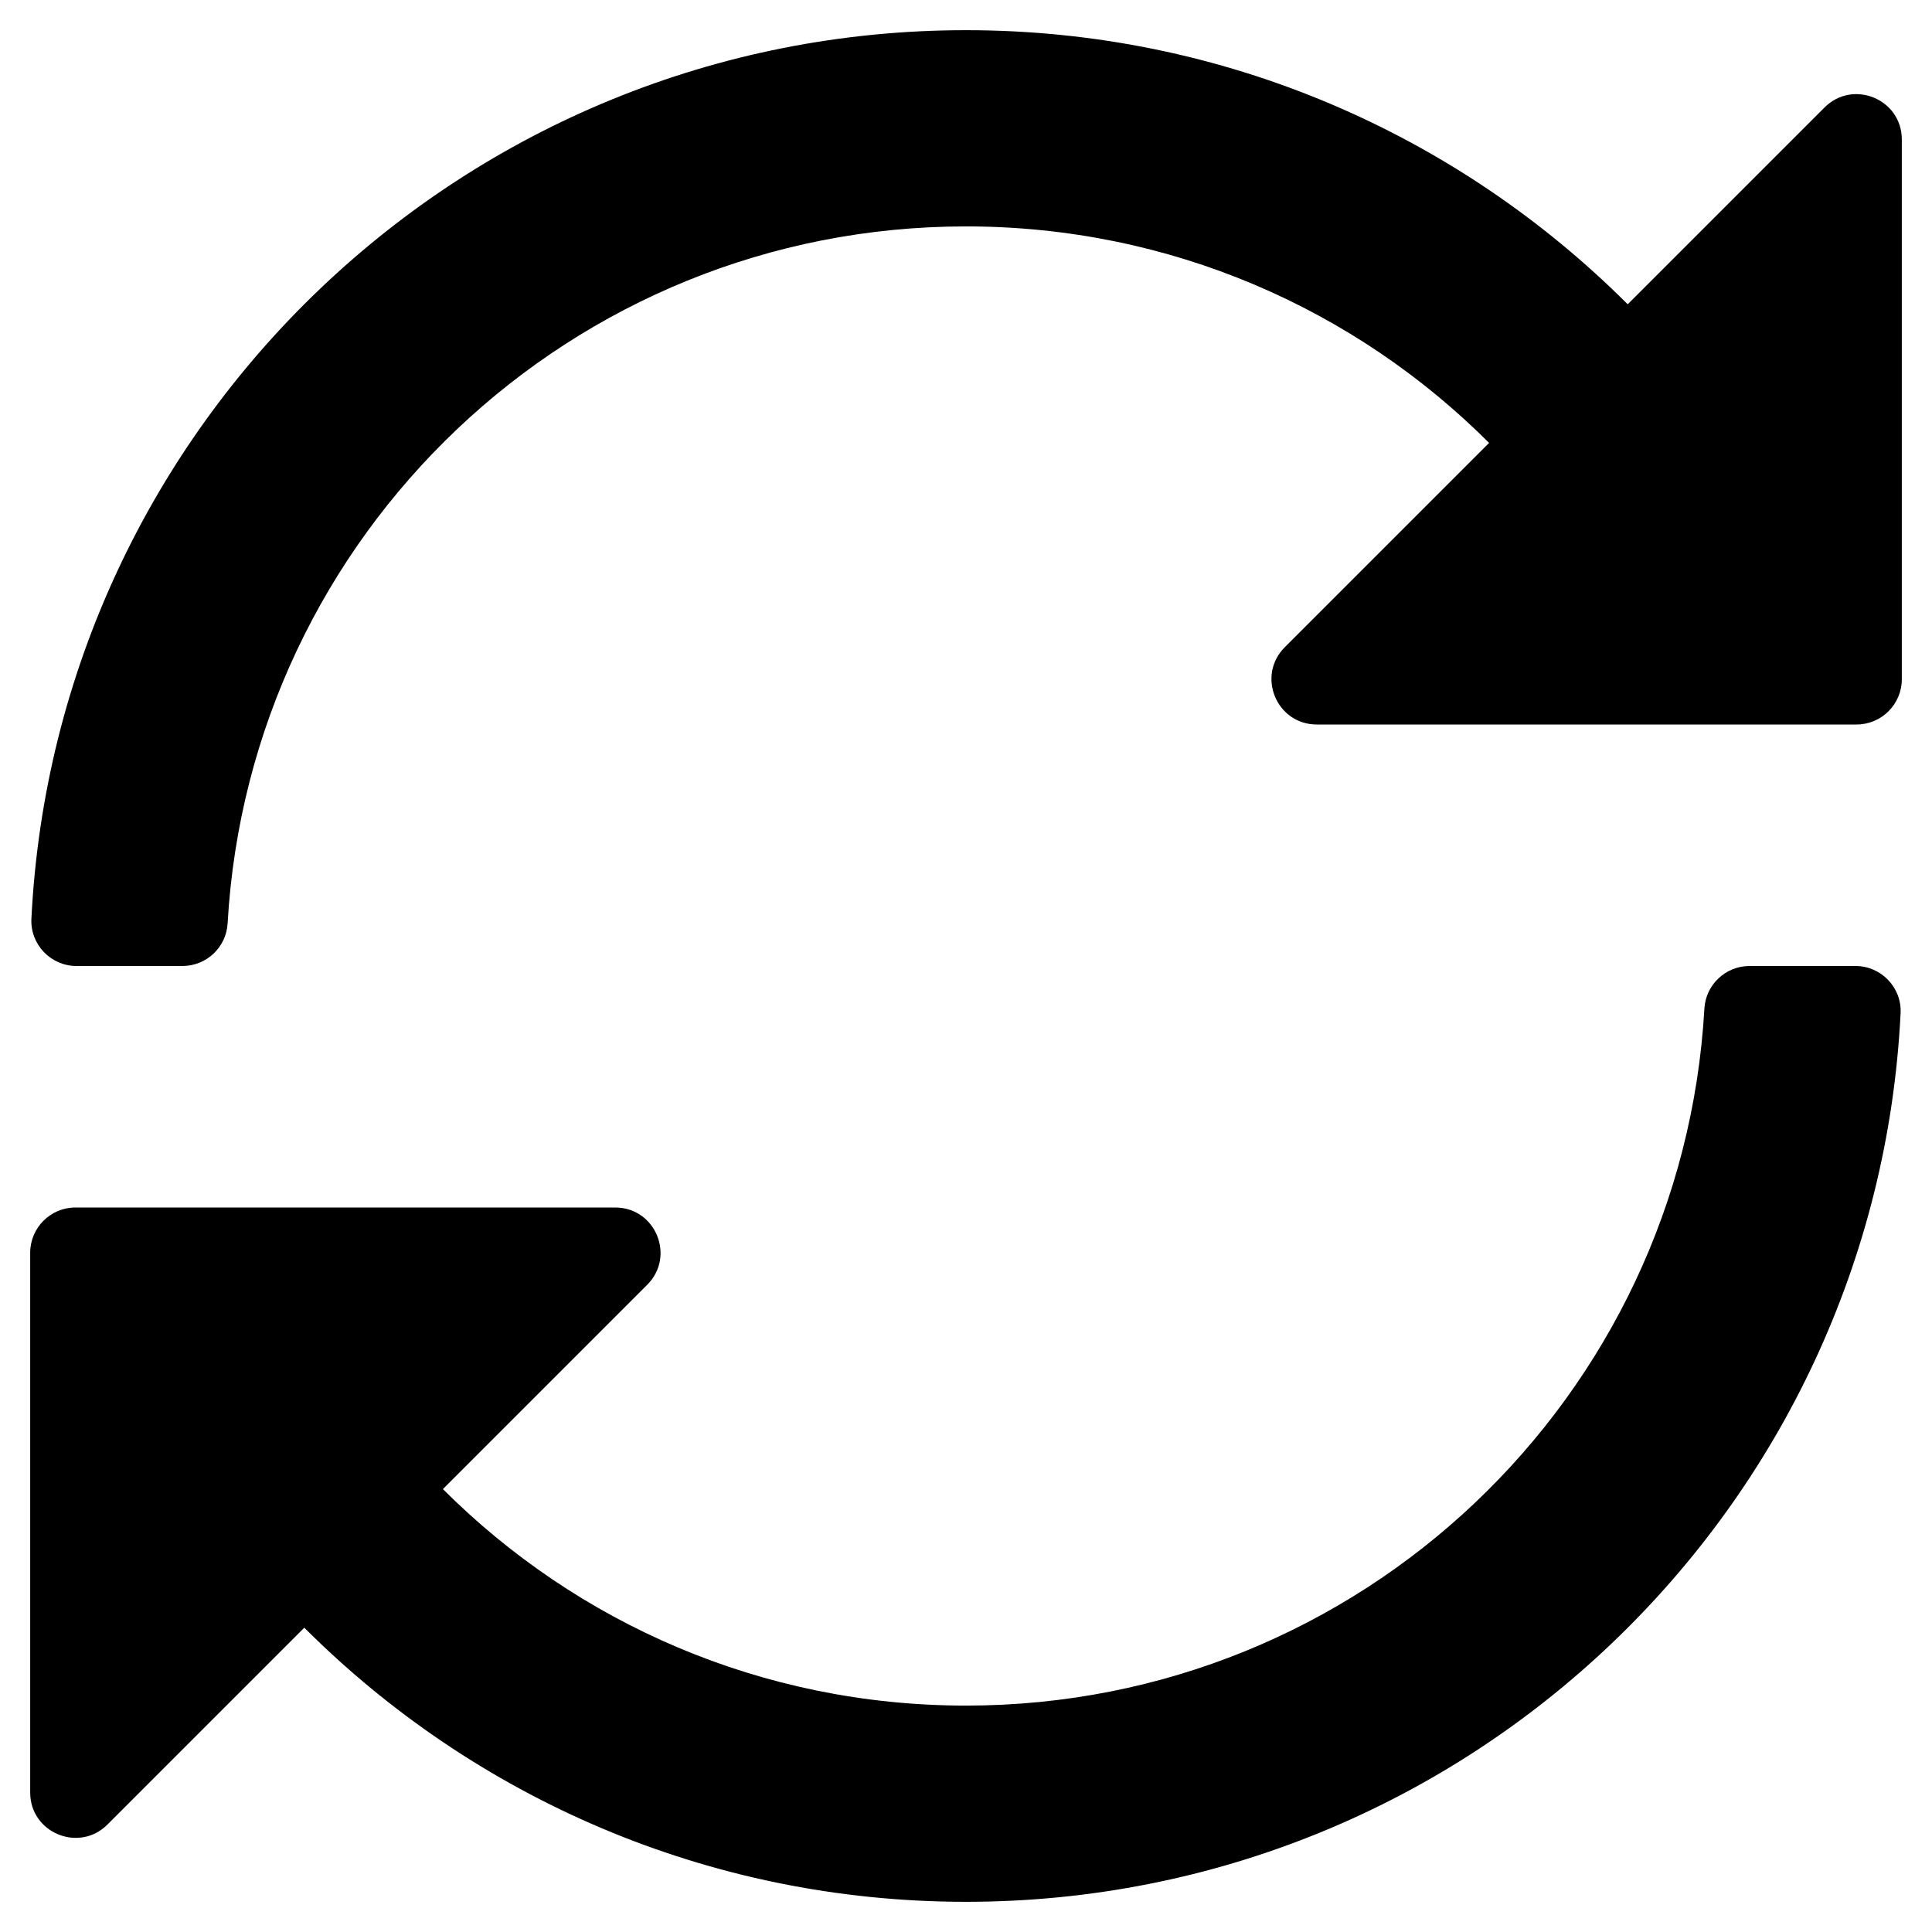
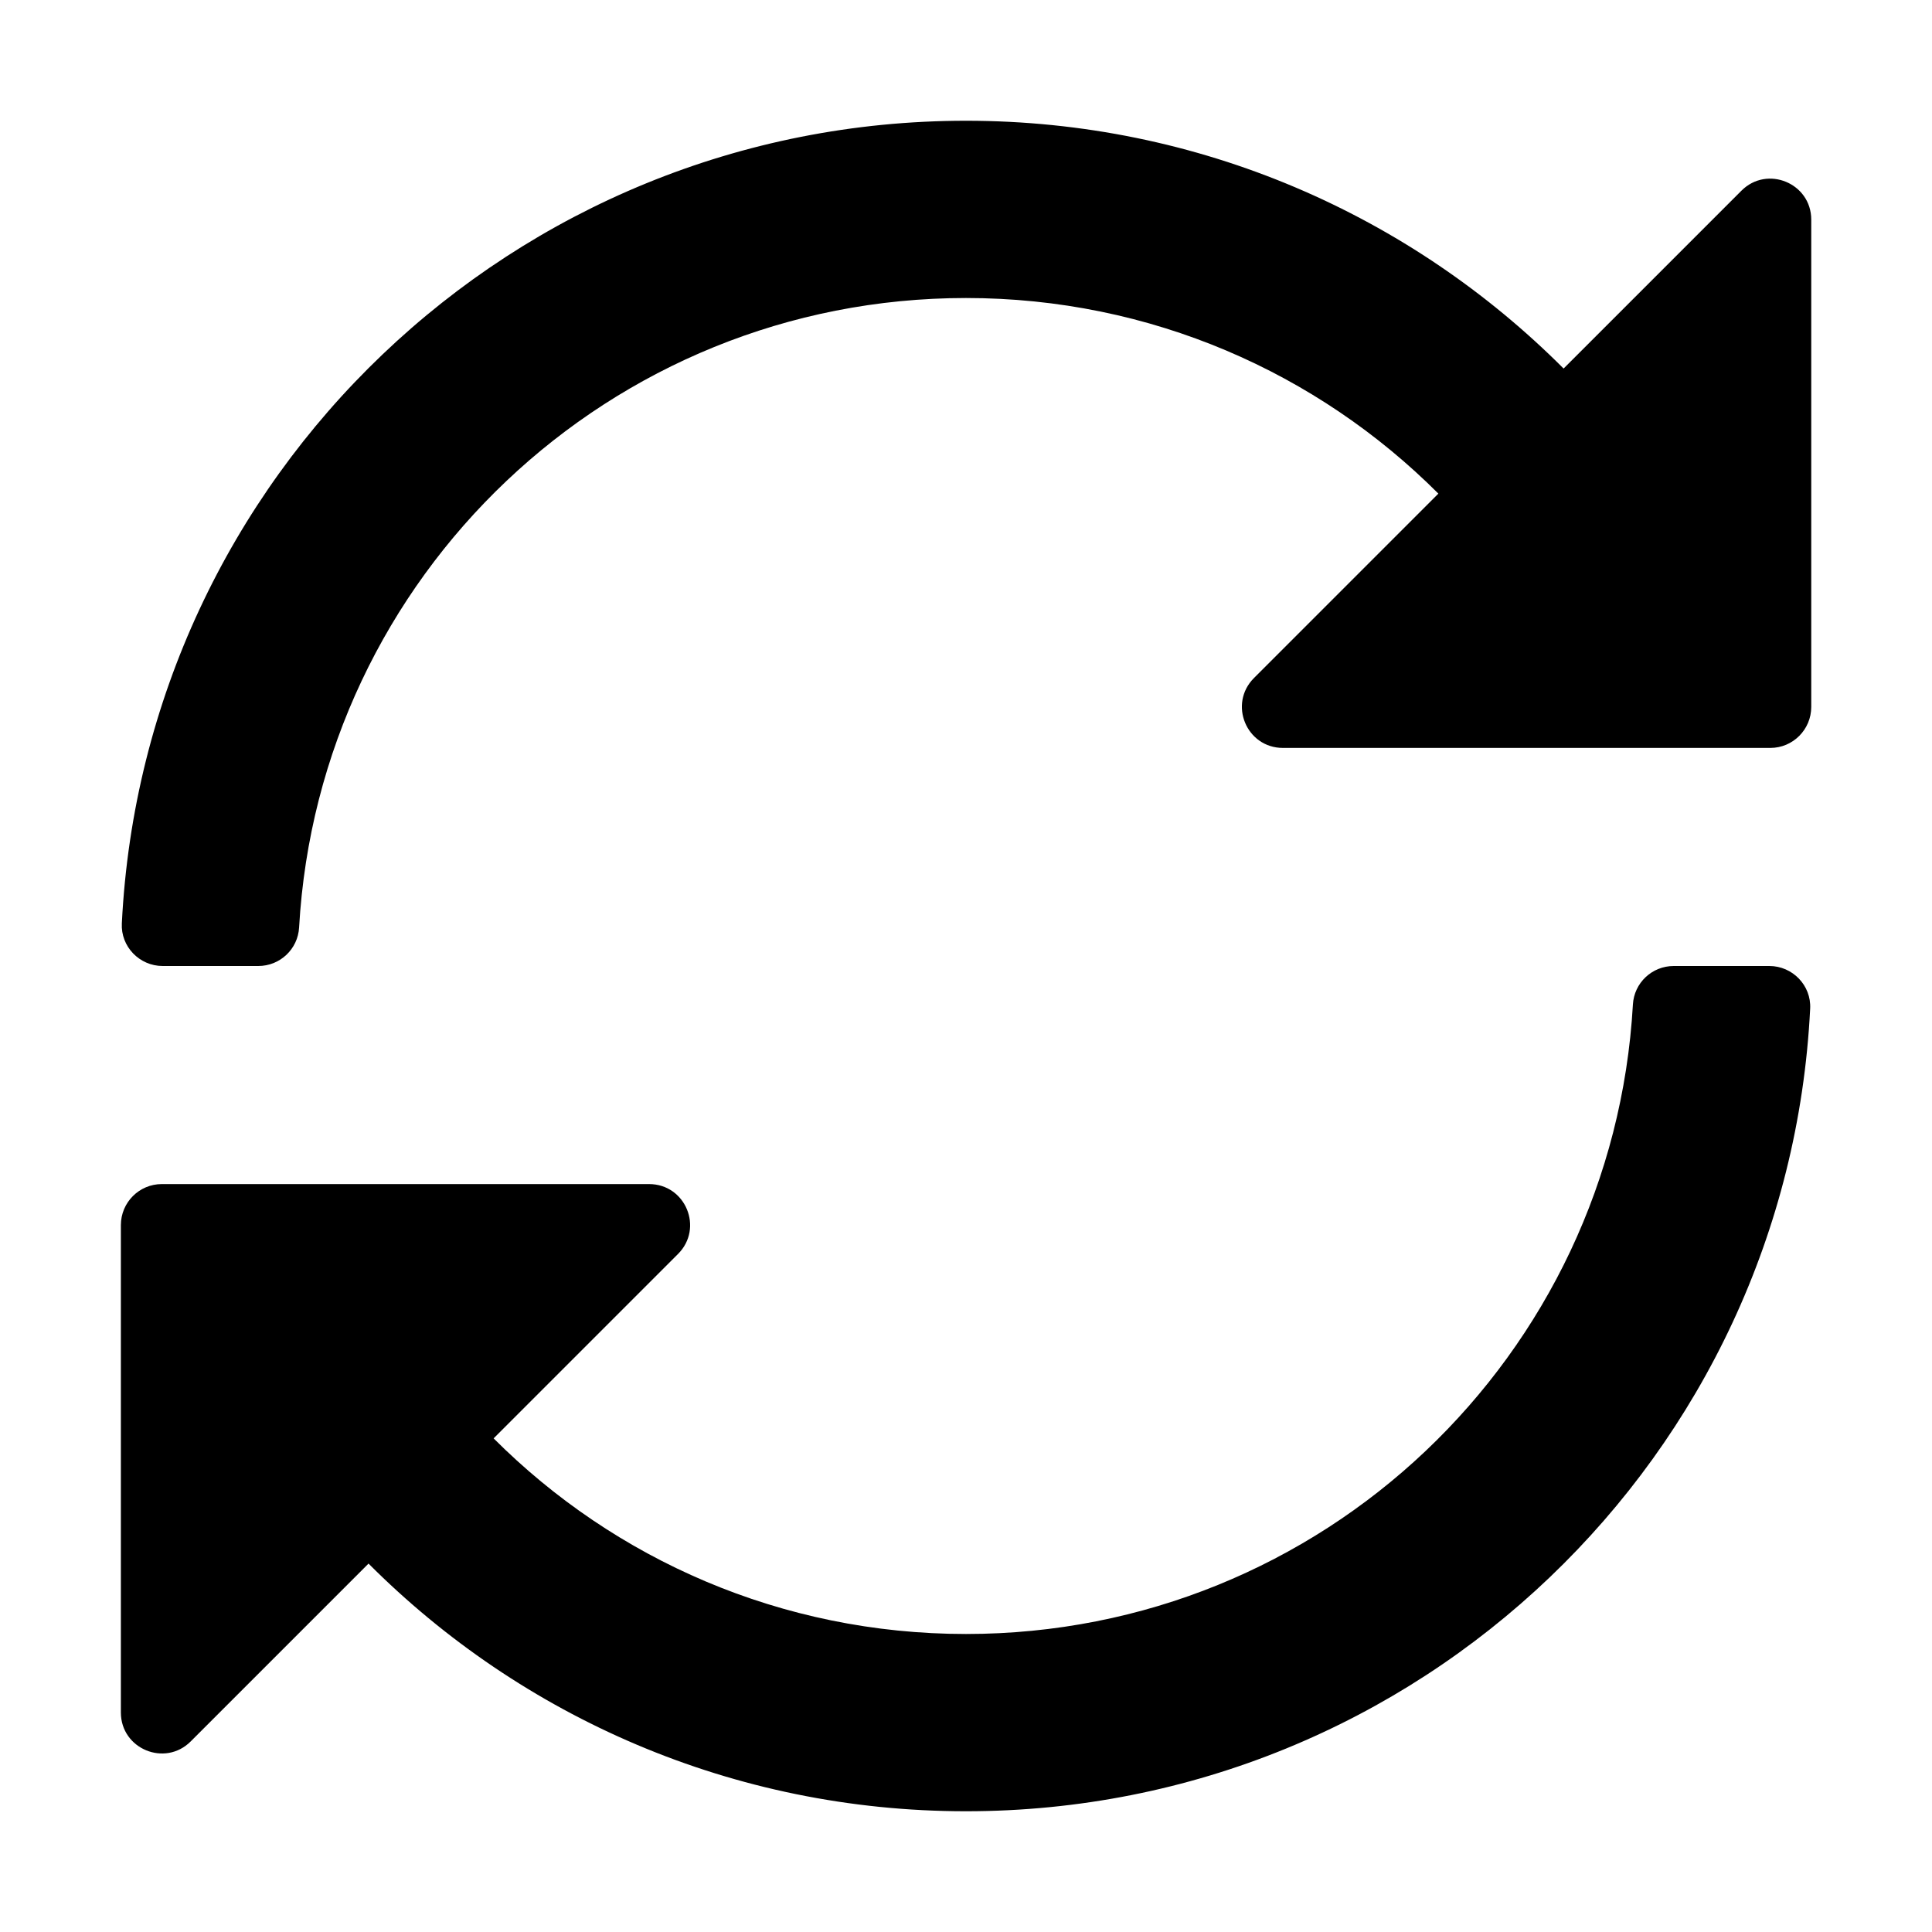
<svg xmlns="http://www.w3.org/2000/svg" width="16" height="16" viewBox="0 0 16 16">
  <g fill="none" fill-rule="evenodd">
-     <path fill="#000" d="M1.51 8c.2 0 .364-.155.375-.353C2.068 4.427 4.733 1.875 8 1.875c1.693 0 3.224.685 4.332 1.793L10.64 5.36c-.236.236-.069.64.265.64h4.47c.207 0 .375-.168.375-.375v-4.47c0-.334-.404-.501-.64-.265l-1.63 1.63C12.077 1.118 10.14.25 8 .25 3.85.25.463 3.51.26 7.61.25 7.821.42 8 .634 8h.877zM8 15.75c4.15 0 7.537-3.26 7.74-7.36.01-.212-.161-.39-.374-.39h-.877c-.198 0-.363.155-.374.353-.183 3.22-2.848 5.772-6.115 5.772-1.693 0-3.224-.685-4.332-1.793L5.36 10.64c.236-.236.069-.64-.265-.64H.625c-.207 0-.375.168-.375.375v4.47c0 .334.404.501.64.265l1.63-1.63c1.403 1.402 3.34 2.27 5.48 2.27z" />
+     <path fill="#000" d="M2.139 8c.18 0 .328-.14.338-.319C2.642 4.772 5.049 2.468 8 2.468c1.529 0 2.912.619 3.912 1.62l-1.527 1.527c-.214.214-.063.579.24.579h4.036c.187 0 .339-.152.339-.34V1.819c0-.302-.365-.453-.578-.24l-1.473 1.473C11.683 1.784 9.933 1 8 1 4.252 1 1.193 3.945 1.009 7.647c-.01.192.146.353.338.353h.792zM8 15c3.748 0 6.807-2.945 6.991-6.647.01-.192-.146-.353-.338-.353h-.792c-.18 0-.328.14-.338.319-.165 2.909-2.572 5.213-5.523 5.213-1.529 0-2.912-.619-3.912-1.62l1.527-1.527c.214-.214.063-.579-.24-.579H1.34c-.187 0-.339.152-.339.34v4.036c0 .302.365.453.578.24l1.473-1.473C4.317 14.216 6.067 15 8 15z" />
  </g>
</svg>
